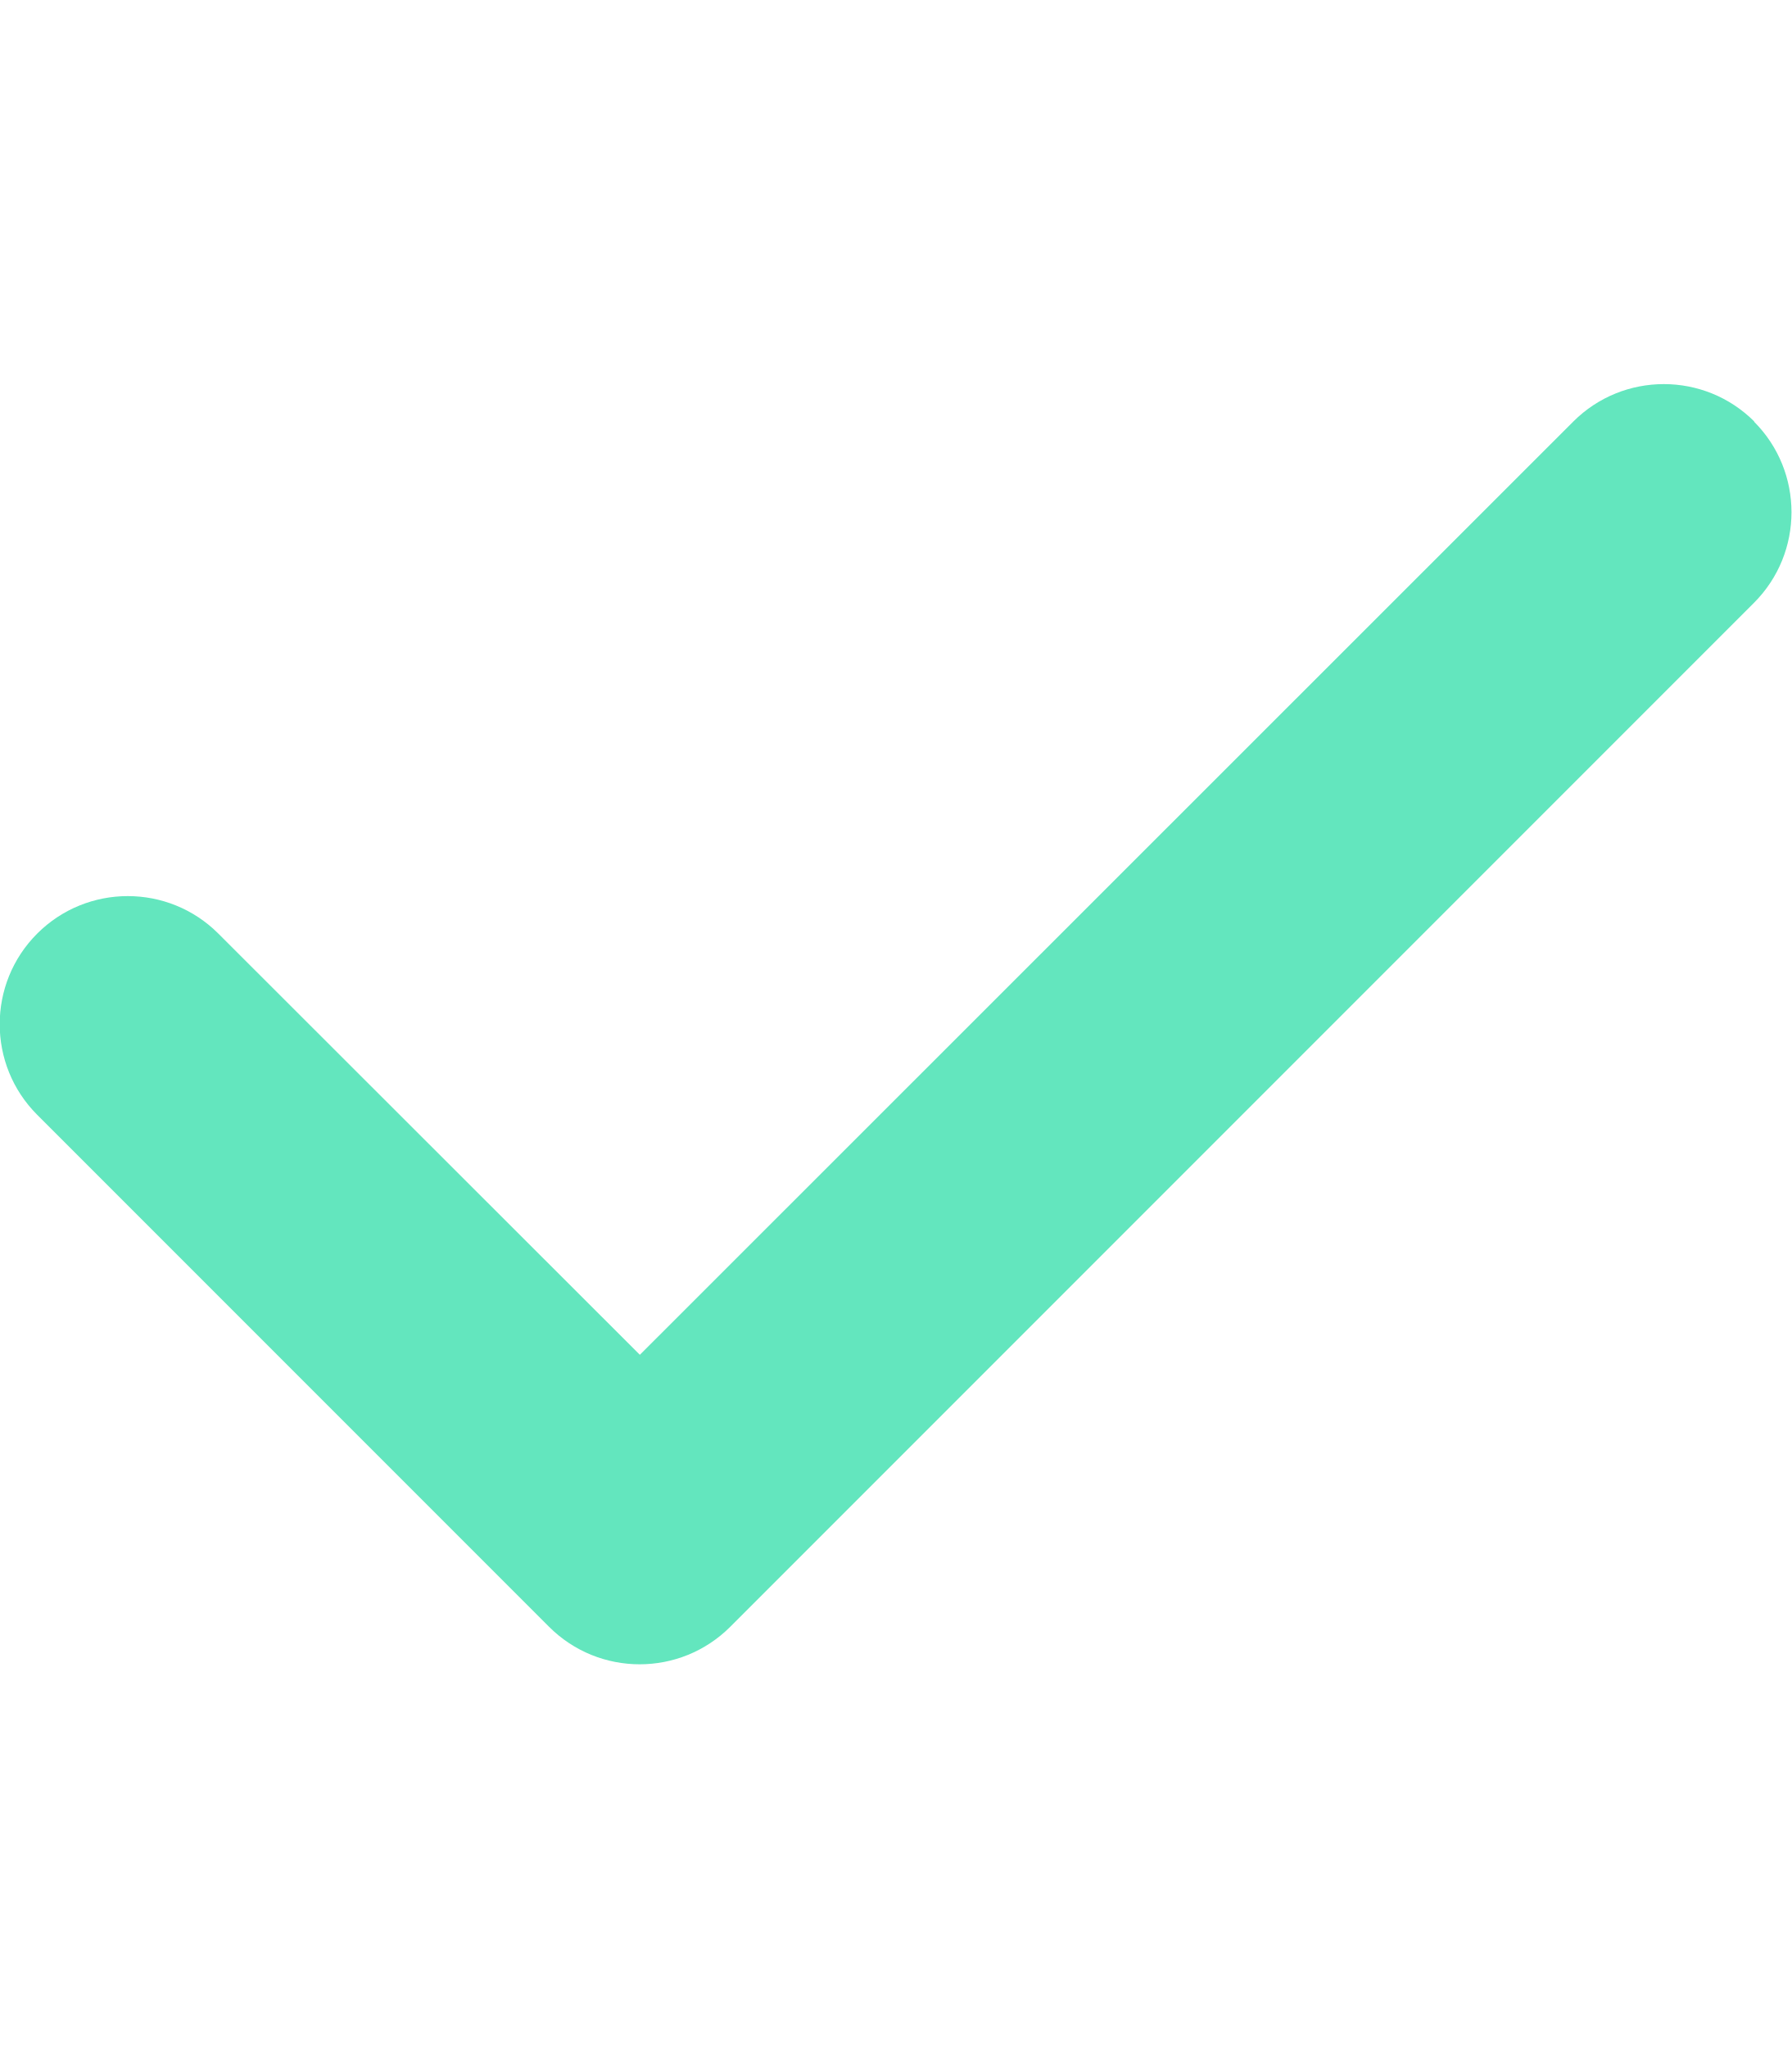
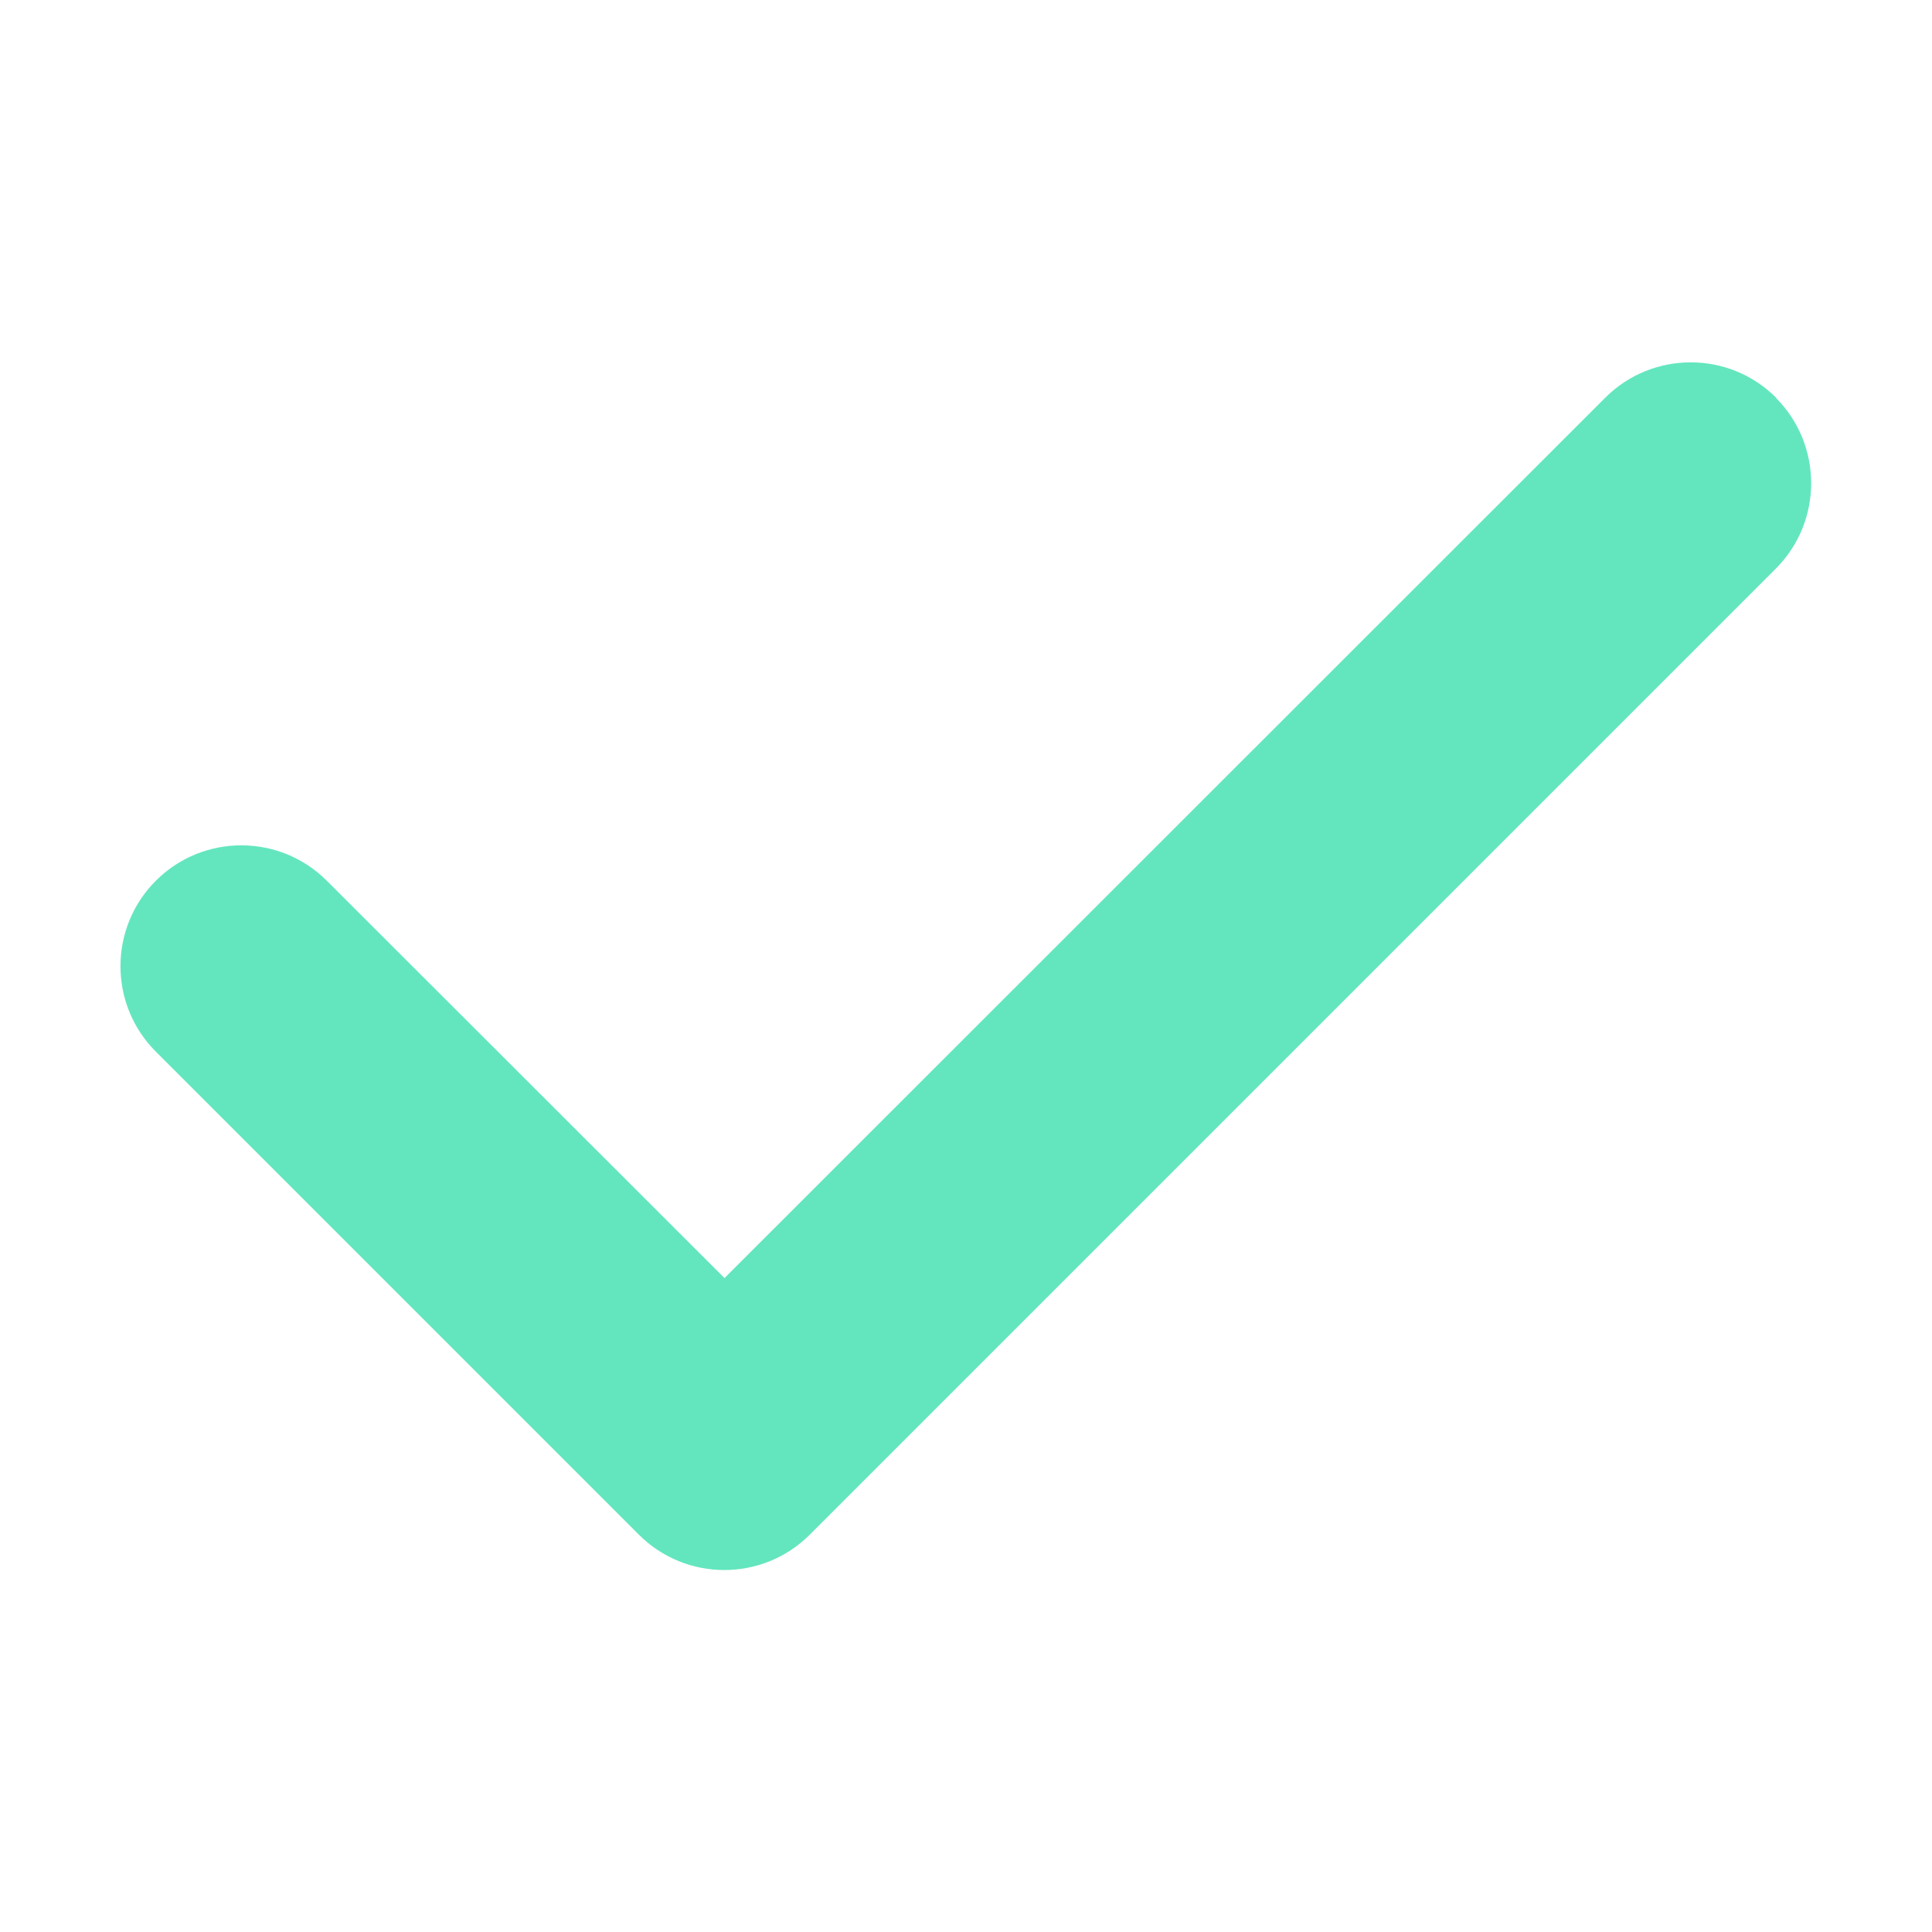
- <svg xmlns="http://www.w3.org/2000/svg" height="12" width="10.5" viewBox="0 0 448 512">
+ <svg xmlns="http://www.w3.org/2000/svg" height="24" width="24" viewBox="0 0 448 512">
  <path fill="#63E6BE" d="M438.6 105.4c12.5 12.5 12.5 32.8 0 45.3l-256 256c-12.5 12.5-32.8 12.5-45.3 0l-128-128c-12.5-12.5-12.5-32.8 0-45.3s32.8-12.5 45.3 0L160 338.7 393.4 105.4c12.5-12.5 32.8-12.5 45.3 0z" />
</svg>
